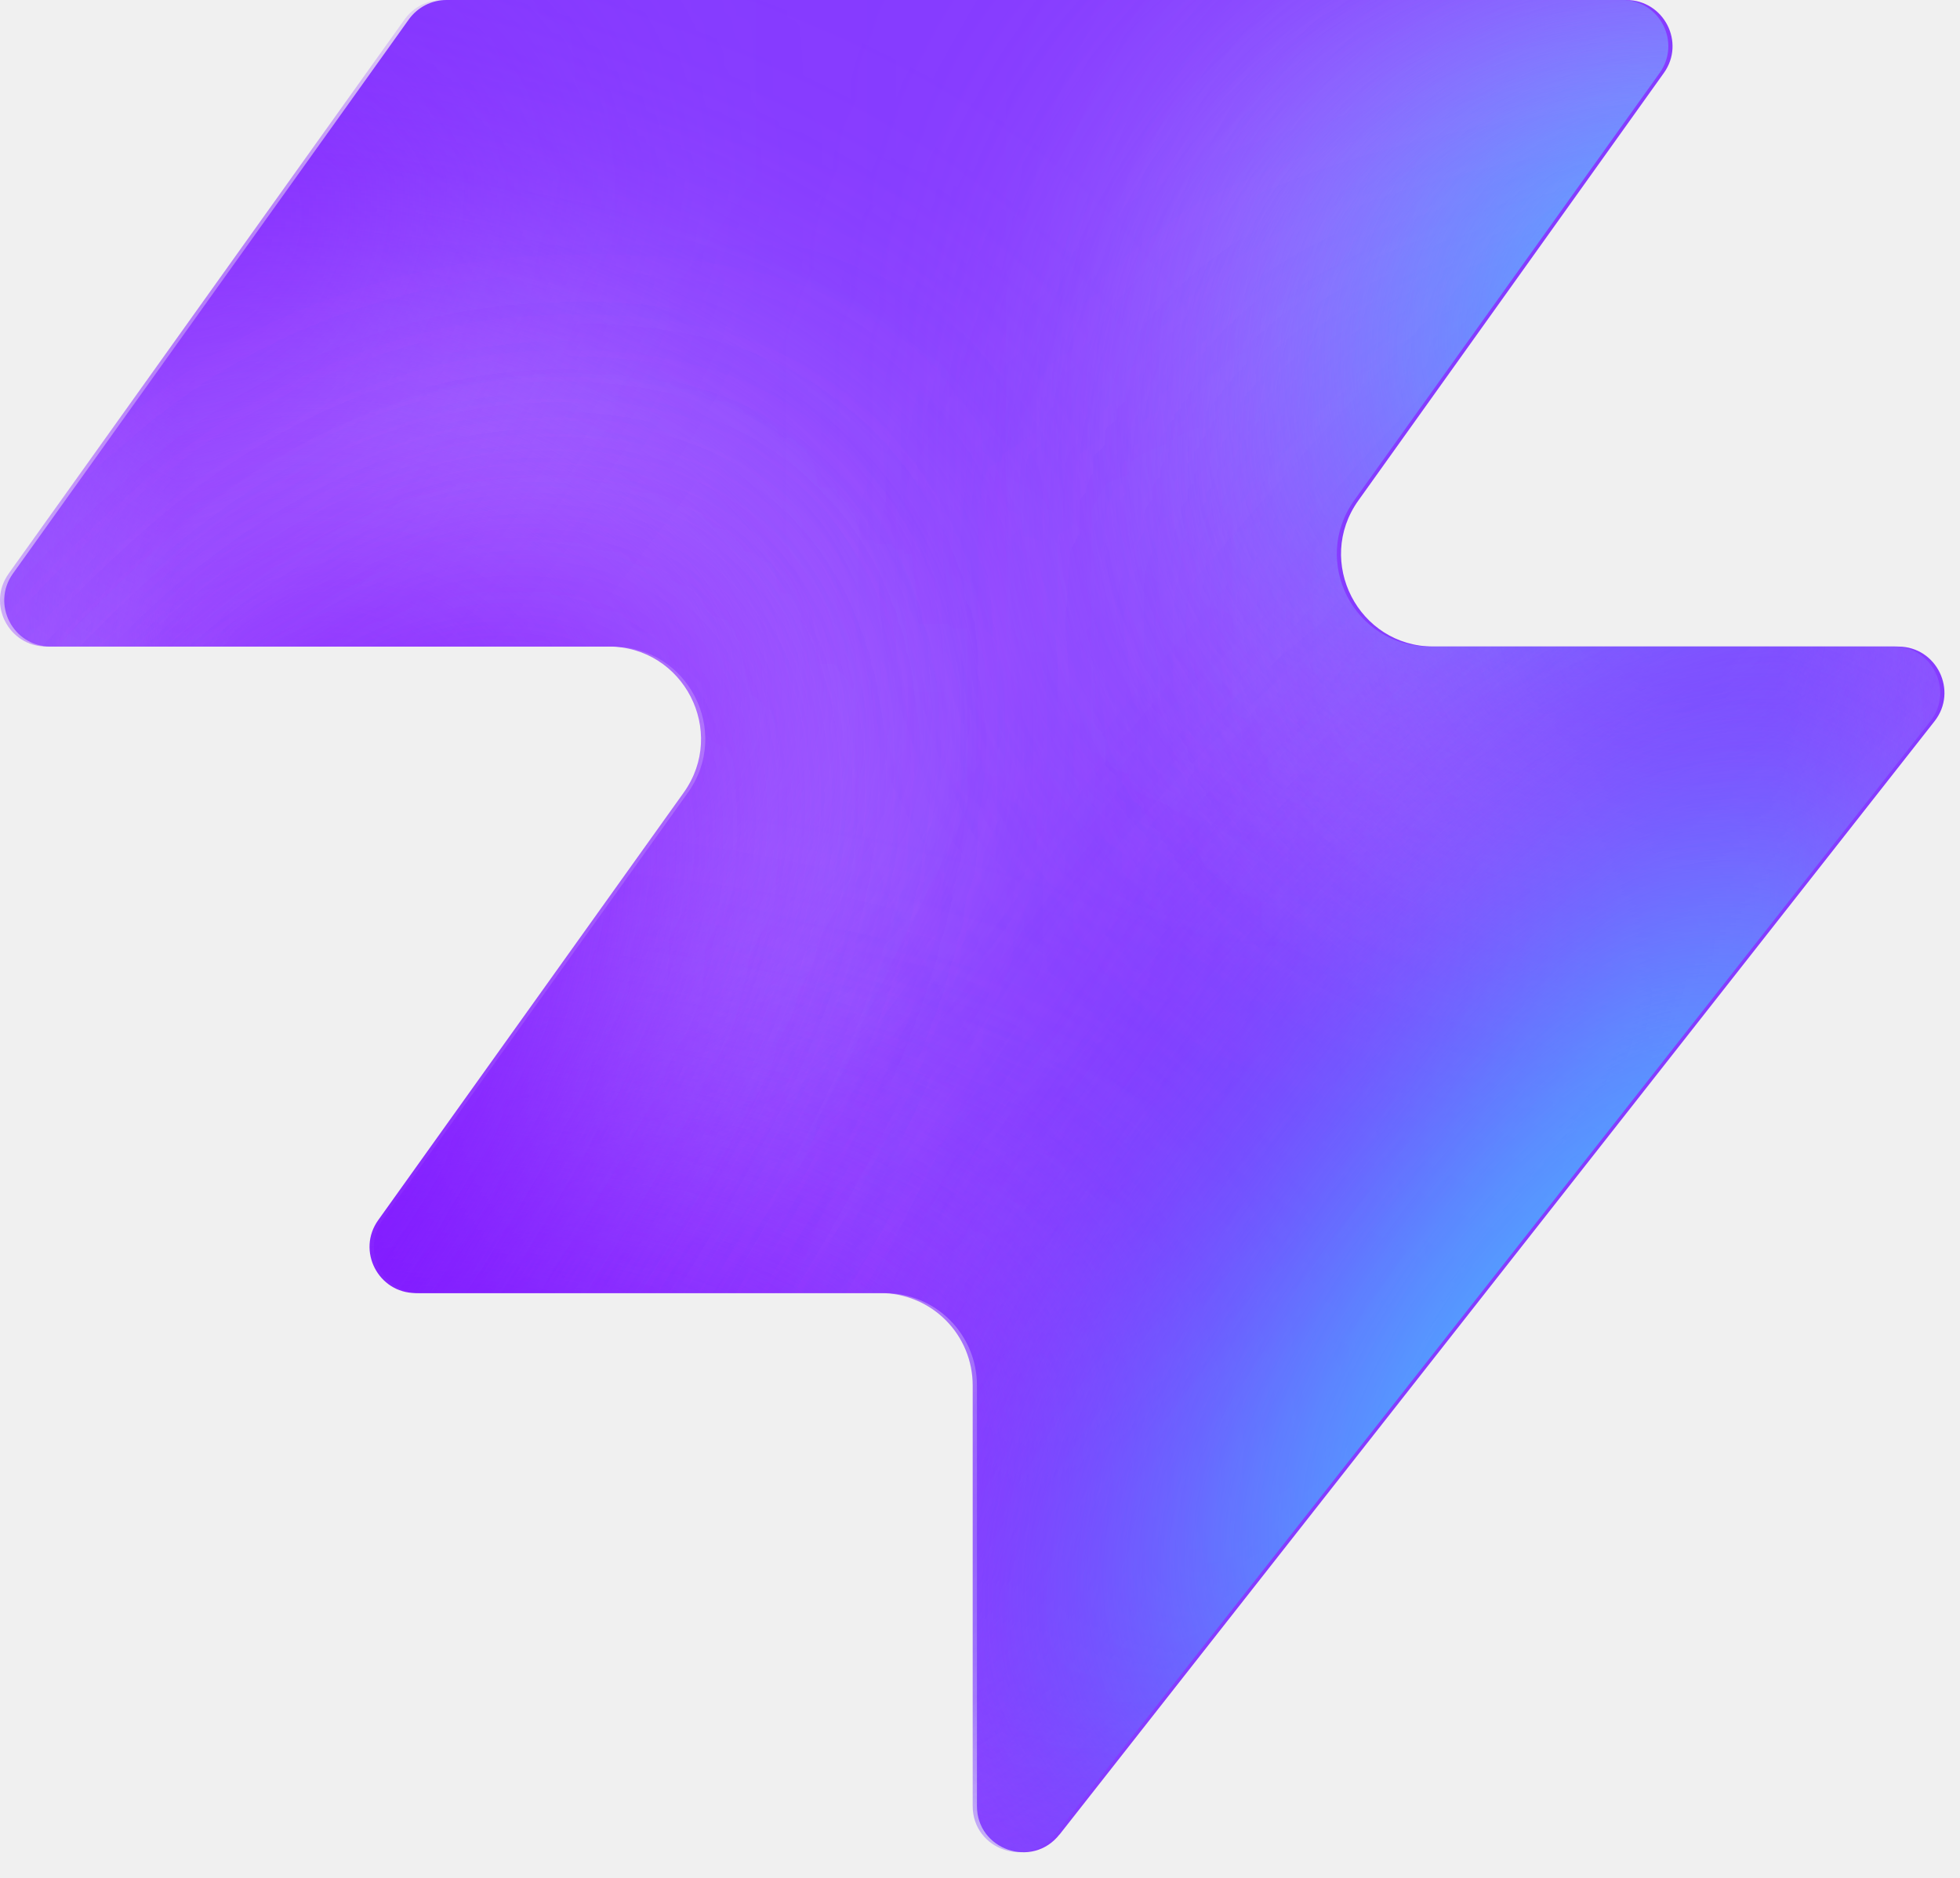
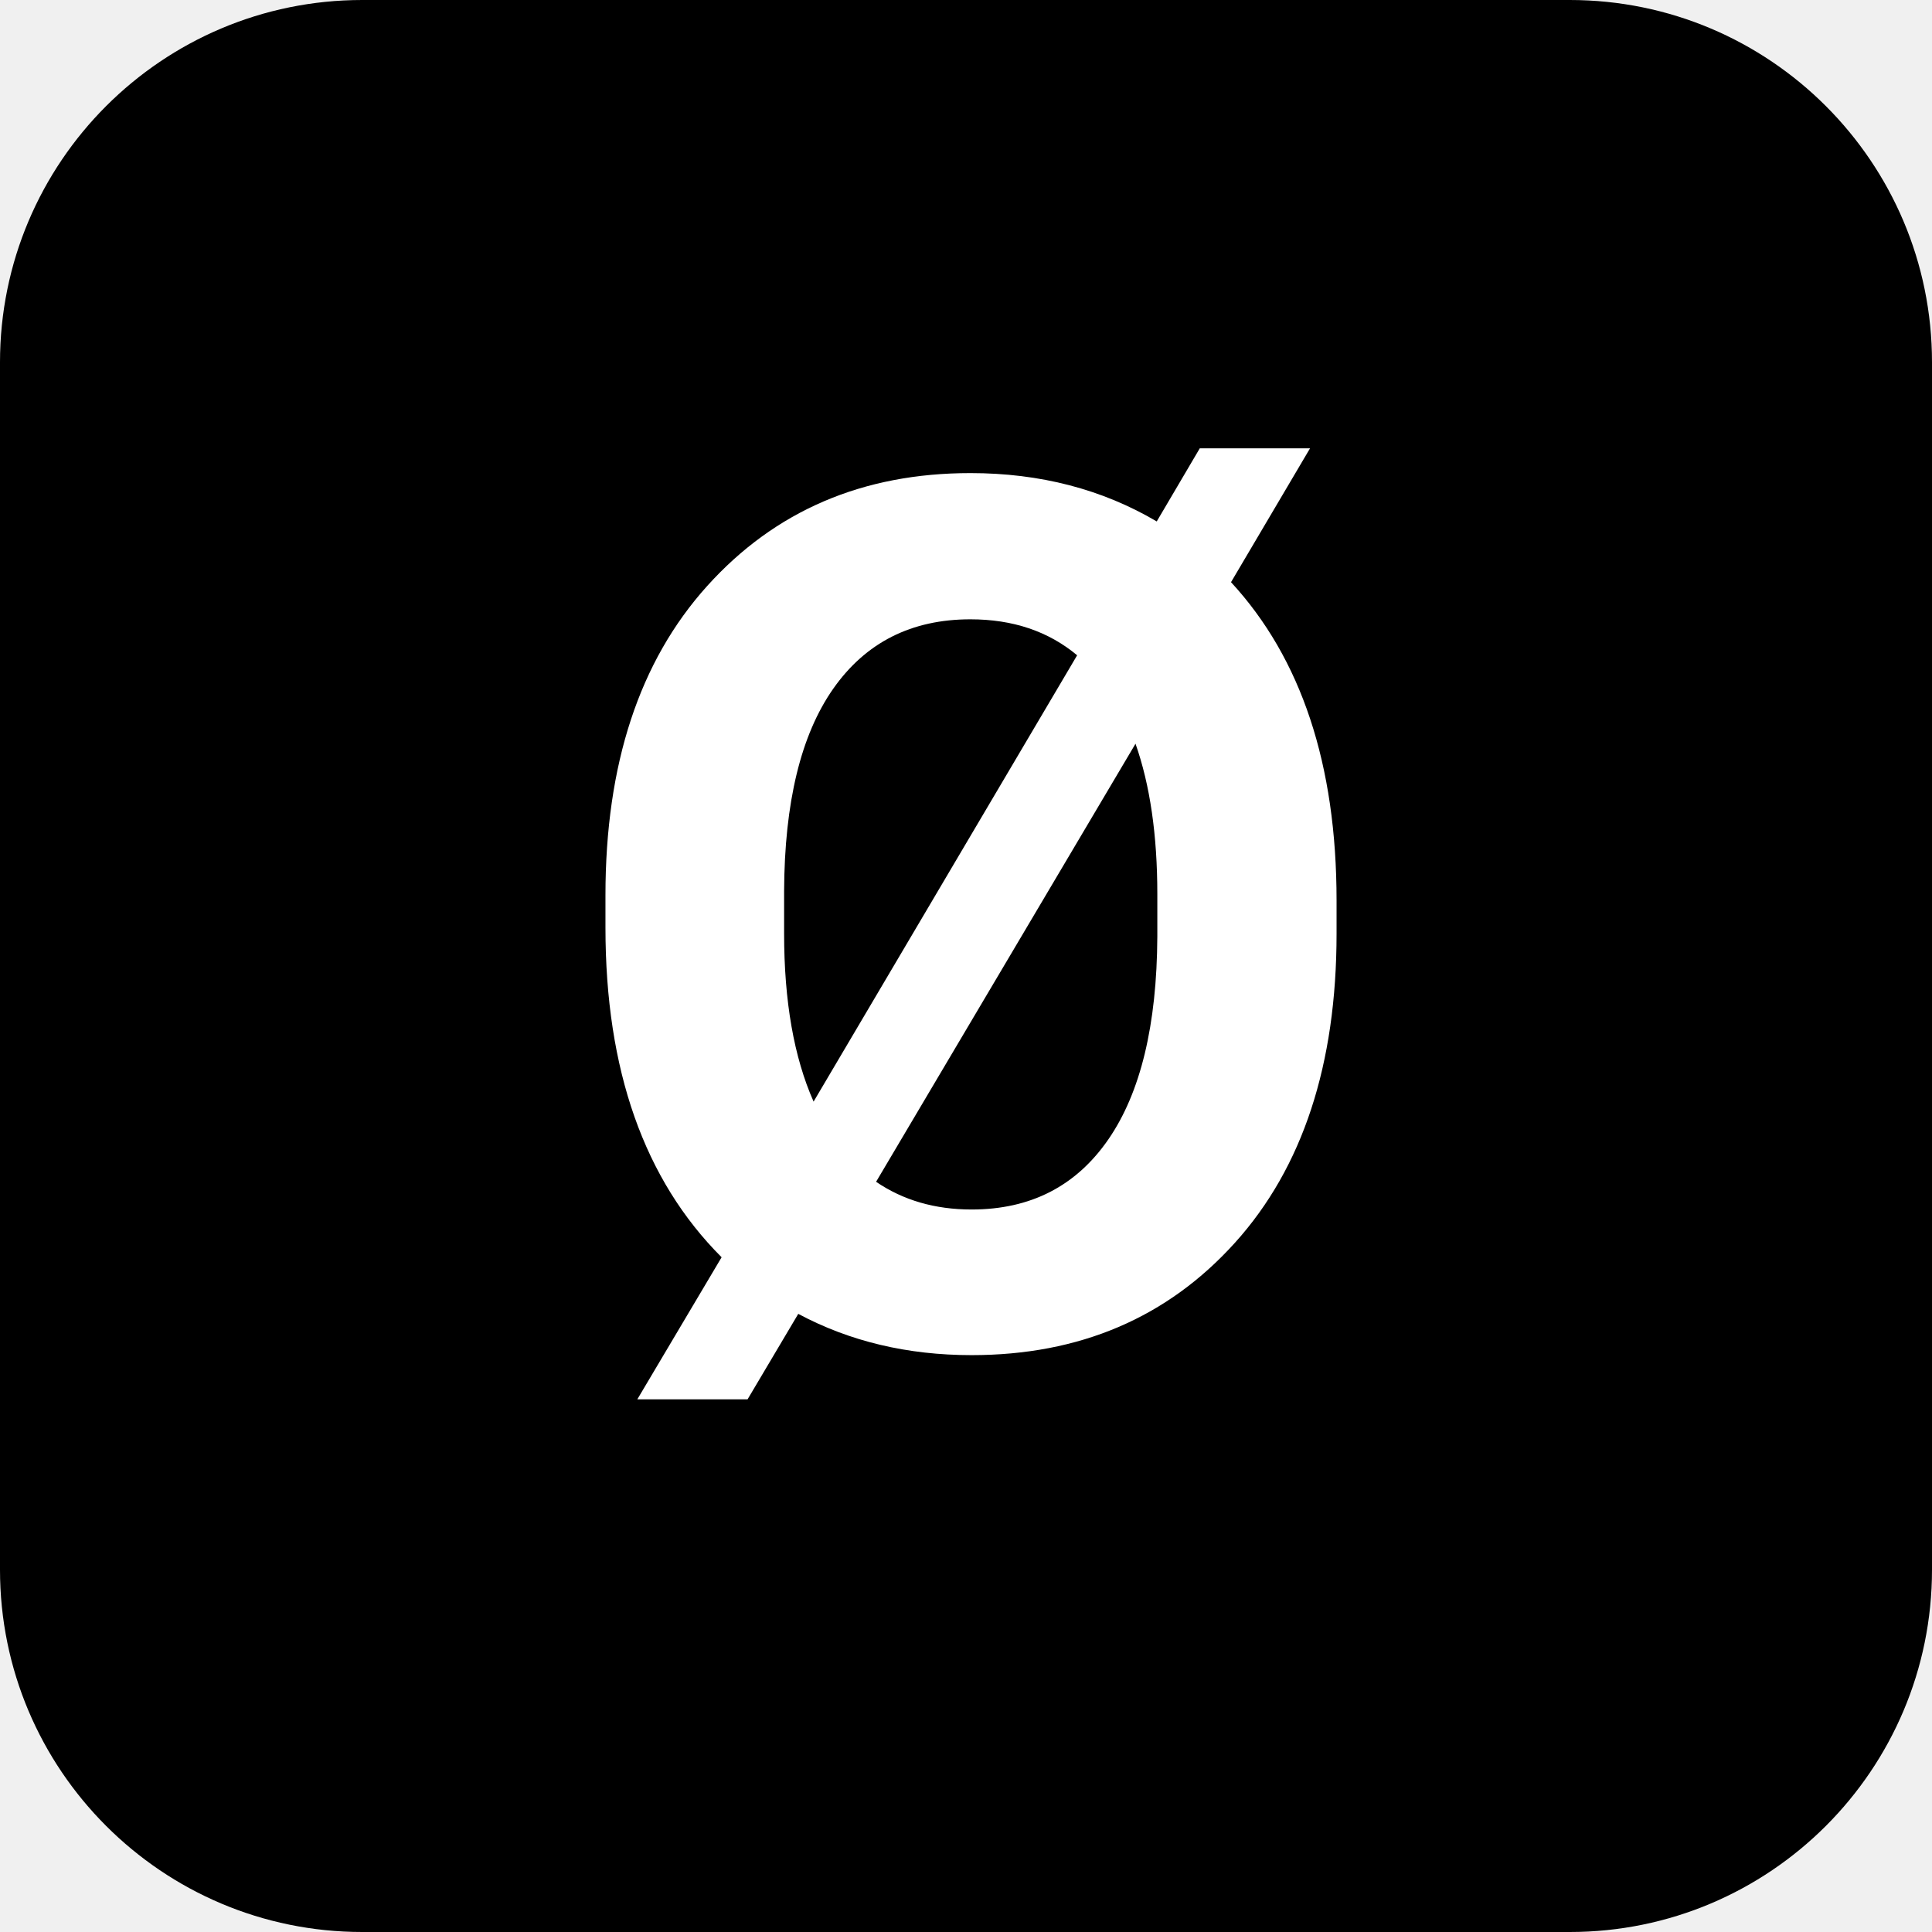
- <svg xmlns="http://www.w3.org/2000/svg" width="48" height="46" fill="none" viewBox="0 0 48 46">
-   <path fill="#863bff" d="M25.946 44.938c-.664.845-2.021.375-2.021-.698V33.937a2.26 2.26 0 0 0-2.262-2.262H10.287c-.92 0-1.456-1.04-.92-1.788l7.48-10.471c1.07-1.497 0-3.578-1.842-3.578H1.237c-.92 0-1.456-1.04-.92-1.788L10.013.474c.214-.297.556-.474.92-.474h28.894c.92 0 1.456 1.04.92 1.788l-7.48 10.471c-1.07 1.498 0 3.579 1.842 3.579h11.377c.943 0 1.473 1.088.89 1.83L25.947 44.94z" style="fill:#863bff;fill:color(display-p3 .525 .23 1);fill-opacity:1" />
-   <mask id="a" width="48" height="46" x="0" y="0" maskUnits="userSpaceOnUse" style="mask-type:alpha">
-     <path fill="#000" d="M25.842 44.938c-.664.844-2.021.375-2.021-.698V33.937a2.26 2.26 0 0 0-2.262-2.262H10.183c-.92 0-1.456-1.04-.92-1.788l7.48-10.471c1.07-1.498 0-3.579-1.842-3.579H1.133c-.92 0-1.456-1.04-.92-1.787L9.91.473c.214-.297.556-.474.92-.474h28.894c.92 0 1.456 1.04.92 1.788l-7.48 10.471c-1.07 1.498 0 3.578 1.842 3.578h11.377c.943 0 1.473 1.088.89 1.832L25.843 44.94z" style="fill:#000;fill-opacity:1" />
-   </mask>
-   <g mask="url(#a)">
-     <g filter="url(#b)">
-       <ellipse cx="5.508" cy="14.704" fill="#ede6ff" rx="5.508" ry="14.704" style="fill:#ede6ff;fill:color(display-p3 .927 .903 1);fill-opacity:1" transform="matrix(.00324 1 1 -.00324 -4.47 31.516)" />
-     </g>
-     <g filter="url(#c)">
-       <ellipse cx="10.399" cy="29.851" fill="#ede6ff" rx="10.399" ry="29.851" style="fill:#ede6ff;fill:color(display-p3 .927 .903 1);fill-opacity:1" transform="matrix(.00324 1 1 -.00324 -39.328 7.883)" />
-     </g>
-     <g filter="url(#d)">
-       <ellipse cx="5.508" cy="30.487" fill="#7e14ff" rx="5.508" ry="30.487" style="fill:#7e14ff;fill:color(display-p3 .492 .077 1);fill-opacity:1" transform="rotate(89.814 -25.913 -14.639)scale(1 -1)" />
-     </g>
-     <g filter="url(#e)">
-       <ellipse cx="5.508" cy="30.599" fill="#7e14ff" rx="5.508" ry="30.599" style="fill:#7e14ff;fill:color(display-p3 .492 .077 1);fill-opacity:1" transform="rotate(89.814 -32.644 -3.334)scale(1 -1)" />
-     </g>
-     <g filter="url(#f)">
-       <ellipse cx="5.508" cy="30.599" fill="#7e14ff" rx="5.508" ry="30.599" style="fill:#7e14ff;fill:color(display-p3 .492 .077 1);fill-opacity:1" transform="matrix(.00324 1 1 -.00324 -34.34 30.47)" />
-     </g>
-     <g filter="url(#g)">
-       <ellipse cx="14.072" cy="22.078" fill="#ede6ff" rx="14.072" ry="22.078" style="fill:#ede6ff;fill:color(display-p3 .927 .903 1);fill-opacity:1" transform="rotate(93.35 24.506 48.493)scale(-1 1)" />
-     </g>
-     <g filter="url(#h)">
-       <ellipse cx="3.47" cy="21.501" fill="#7e14ff" rx="3.47" ry="21.501" style="fill:#7e14ff;fill:color(display-p3 .492 .077 1);fill-opacity:1" transform="rotate(89.009 28.708 47.59)scale(-1 1)" />
-     </g>
-     <g filter="url(#i)">
-       <ellipse cx="3.47" cy="21.501" fill="#7e14ff" rx="3.47" ry="21.501" style="fill:#7e14ff;fill:color(display-p3 .492 .077 1);fill-opacity:1" transform="rotate(89.009 28.708 47.59)scale(-1 1)" />
-     </g>
-     <g filter="url(#j)">
-       <ellipse cx=".387" cy="8.972" fill="#7e14ff" rx="4.407" ry="29.108" style="fill:#7e14ff;fill:color(display-p3 .492 .077 1);fill-opacity:1" transform="rotate(39.51 .387 8.972)" />
-     </g>
-     <g filter="url(#k)">
-       <ellipse cx="47.523" cy="-6.092" fill="#7e14ff" rx="4.407" ry="29.108" style="fill:#7e14ff;fill:color(display-p3 .492 .077 1);fill-opacity:1" transform="rotate(37.892 47.523 -6.092)" />
-     </g>
-     <g filter="url(#l)">
-       <ellipse cx="41.412" cy="6.333" fill="#47bfff" rx="5.971" ry="9.665" style="fill:#47bfff;fill:color(display-p3 .28 .748 1);fill-opacity:1" transform="rotate(37.892 41.412 6.333)" />
-     </g>
-     <g filter="url(#m)">
-       <ellipse cx="-1.879" cy="38.332" fill="#7e14ff" rx="4.407" ry="29.108" style="fill:#7e14ff;fill:color(display-p3 .492 .077 1);fill-opacity:1" transform="rotate(37.892 -1.88 38.332)" />
-     </g>
-     <g filter="url(#n)">
-       <ellipse cx="-1.879" cy="38.332" fill="#7e14ff" rx="4.407" ry="29.108" style="fill:#7e14ff;fill:color(display-p3 .492 .077 1);fill-opacity:1" transform="rotate(37.892 -1.88 38.332)" />
-     </g>
-     <g filter="url(#o)">
-       <ellipse cx="35.651" cy="29.907" fill="#7e14ff" rx="4.407" ry="29.108" style="fill:#7e14ff;fill:color(display-p3 .492 .077 1);fill-opacity:1" transform="rotate(37.892 35.651 29.907)" />
-     </g>
-     <g filter="url(#p)">
-       <ellipse cx="38.418" cy="32.4" fill="#47bfff" rx="5.971" ry="15.297" style="fill:#47bfff;fill:color(display-p3 .28 .748 1);fill-opacity:1" transform="rotate(37.892 38.418 32.4)" />
-     </g>
-   </g>
-   <defs>
-     <filter id="b" width="60.045" height="41.654" x="-19.77" y="16.149" color-interpolation-filters="sRGB" filterUnits="userSpaceOnUse">
-       <feFlood flood-opacity="0" result="BackgroundImageFix" />
-       <feBlend in="SourceGraphic" in2="BackgroundImageFix" result="shape" />
-       <feGaussianBlur result="effect1_foregroundBlur_2002_17158" stdDeviation="7.659" />
-     </filter>
-     <filter id="c" width="90.34" height="51.437" x="-54.613" y="-7.533" color-interpolation-filters="sRGB" filterUnits="userSpaceOnUse">
-       <feFlood flood-opacity="0" result="BackgroundImageFix" />
-       <feBlend in="SourceGraphic" in2="BackgroundImageFix" result="shape" />
-       <feGaussianBlur result="effect1_foregroundBlur_2002_17158" stdDeviation="7.659" />
-     </filter>
-     <filter id="d" width="79.355" height="29.4" x="-49.64" y="2.03" color-interpolation-filters="sRGB" filterUnits="userSpaceOnUse">
-       <feFlood flood-opacity="0" result="BackgroundImageFix" />
-       <feBlend in="SourceGraphic" in2="BackgroundImageFix" result="shape" />
-       <feGaussianBlur result="effect1_foregroundBlur_2002_17158" stdDeviation="4.596" />
-     </filter>
-     <filter id="e" width="79.579" height="29.4" x="-45.045" y="20.029" color-interpolation-filters="sRGB" filterUnits="userSpaceOnUse">
-       <feFlood flood-opacity="0" result="BackgroundImageFix" />
-       <feBlend in="SourceGraphic" in2="BackgroundImageFix" result="shape" />
-       <feGaussianBlur result="effect1_foregroundBlur_2002_17158" stdDeviation="4.596" />
-     </filter>
-     <filter id="f" width="79.579" height="29.4" x="-43.513" y="21.178" color-interpolation-filters="sRGB" filterUnits="userSpaceOnUse">
-       <feFlood flood-opacity="0" result="BackgroundImageFix" />
-       <feBlend in="SourceGraphic" in2="BackgroundImageFix" result="shape" />
-       <feGaussianBlur result="effect1_foregroundBlur_2002_17158" stdDeviation="4.596" />
-     </filter>
-     <filter id="g" width="74.749" height="58.852" x="15.756" y="-17.901" color-interpolation-filters="sRGB" filterUnits="userSpaceOnUse">
-       <feFlood flood-opacity="0" result="BackgroundImageFix" />
-       <feBlend in="SourceGraphic" in2="BackgroundImageFix" result="shape" />
-       <feGaussianBlur result="effect1_foregroundBlur_2002_17158" stdDeviation="7.659" />
-     </filter>
-     <filter id="h" width="61.377" height="25.362" x="23.548" y="2.284" color-interpolation-filters="sRGB" filterUnits="userSpaceOnUse">
-       <feFlood flood-opacity="0" result="BackgroundImageFix" />
-       <feBlend in="SourceGraphic" in2="BackgroundImageFix" result="shape" />
-       <feGaussianBlur result="effect1_foregroundBlur_2002_17158" stdDeviation="4.596" />
-     </filter>
-     <filter id="i" width="61.377" height="25.362" x="23.548" y="2.284" color-interpolation-filters="sRGB" filterUnits="userSpaceOnUse">
-       <feFlood flood-opacity="0" result="BackgroundImageFix" />
-       <feBlend in="SourceGraphic" in2="BackgroundImageFix" result="shape" />
-       <feGaussianBlur result="effect1_foregroundBlur_2002_17158" stdDeviation="4.596" />
-     </filter>
-     <filter id="j" width="56.045" height="63.649" x="-27.636" y="-22.853" color-interpolation-filters="sRGB" filterUnits="userSpaceOnUse">
-       <feFlood flood-opacity="0" result="BackgroundImageFix" />
-       <feBlend in="SourceGraphic" in2="BackgroundImageFix" result="shape" />
-       <feGaussianBlur result="effect1_foregroundBlur_2002_17158" stdDeviation="4.596" />
-     </filter>
-     <filter id="k" width="54.814" height="64.646" x="20.116" y="-38.415" color-interpolation-filters="sRGB" filterUnits="userSpaceOnUse">
-       <feFlood flood-opacity="0" result="BackgroundImageFix" />
-       <feBlend in="SourceGraphic" in2="BackgroundImageFix" result="shape" />
-       <feGaussianBlur result="effect1_foregroundBlur_2002_17158" stdDeviation="4.596" />
-     </filter>
-     <filter id="l" width="33.541" height="35.313" x="24.641" y="-11.323" color-interpolation-filters="sRGB" filterUnits="userSpaceOnUse">
-       <feFlood flood-opacity="0" result="BackgroundImageFix" />
-       <feBlend in="SourceGraphic" in2="BackgroundImageFix" result="shape" />
-       <feGaussianBlur result="effect1_foregroundBlur_2002_17158" stdDeviation="4.596" />
-     </filter>
-     <filter id="m" width="54.814" height="64.646" x="-29.286" y="6.009" color-interpolation-filters="sRGB" filterUnits="userSpaceOnUse">
-       <feFlood flood-opacity="0" result="BackgroundImageFix" />
-       <feBlend in="SourceGraphic" in2="BackgroundImageFix" result="shape" />
-       <feGaussianBlur result="effect1_foregroundBlur_2002_17158" stdDeviation="4.596" />
-     </filter>
-     <filter id="n" width="54.814" height="64.646" x="-29.286" y="6.009" color-interpolation-filters="sRGB" filterUnits="userSpaceOnUse">
-       <feFlood flood-opacity="0" result="BackgroundImageFix" />
-       <feBlend in="SourceGraphic" in2="BackgroundImageFix" result="shape" />
-       <feGaussianBlur result="effect1_foregroundBlur_2002_17158" stdDeviation="4.596" />
-     </filter>
-     <filter id="o" width="54.814" height="64.646" x="8.244" y="-2.416" color-interpolation-filters="sRGB" filterUnits="userSpaceOnUse">
-       <feFlood flood-opacity="0" result="BackgroundImageFix" />
-       <feBlend in="SourceGraphic" in2="BackgroundImageFix" result="shape" />
-       <feGaussianBlur result="effect1_foregroundBlur_2002_17158" stdDeviation="4.596" />
-     </filter>
-     <filter id="p" width="39.409" height="43.623" x="18.713" y="10.588" color-interpolation-filters="sRGB" filterUnits="userSpaceOnUse">
-       <feFlood flood-opacity="0" result="BackgroundImageFix" />
-       <feBlend in="SourceGraphic" in2="BackgroundImageFix" result="shape" />
-       <feGaussianBlur result="effect1_foregroundBlur_2002_17158" stdDeviation="4.596" />
-     </filter>
-   </defs>
+ <svg xmlns="http://www.w3.org/2000/svg" viewBox="0 0 256 256" width="256" height="256">
+   <rect width="256" height="256" fill="#000000" rx="48" />
+   <text x="128" y="178" text-anchor="middle" fill="#FFFFFF" font-family="-apple-system, BlinkMacSystemFont, 'Segoe UI', Roboto, 'Helvetica Neue', Arial, sans-serif" font-size="160" font-weight="700">Ø</text>
</svg>
